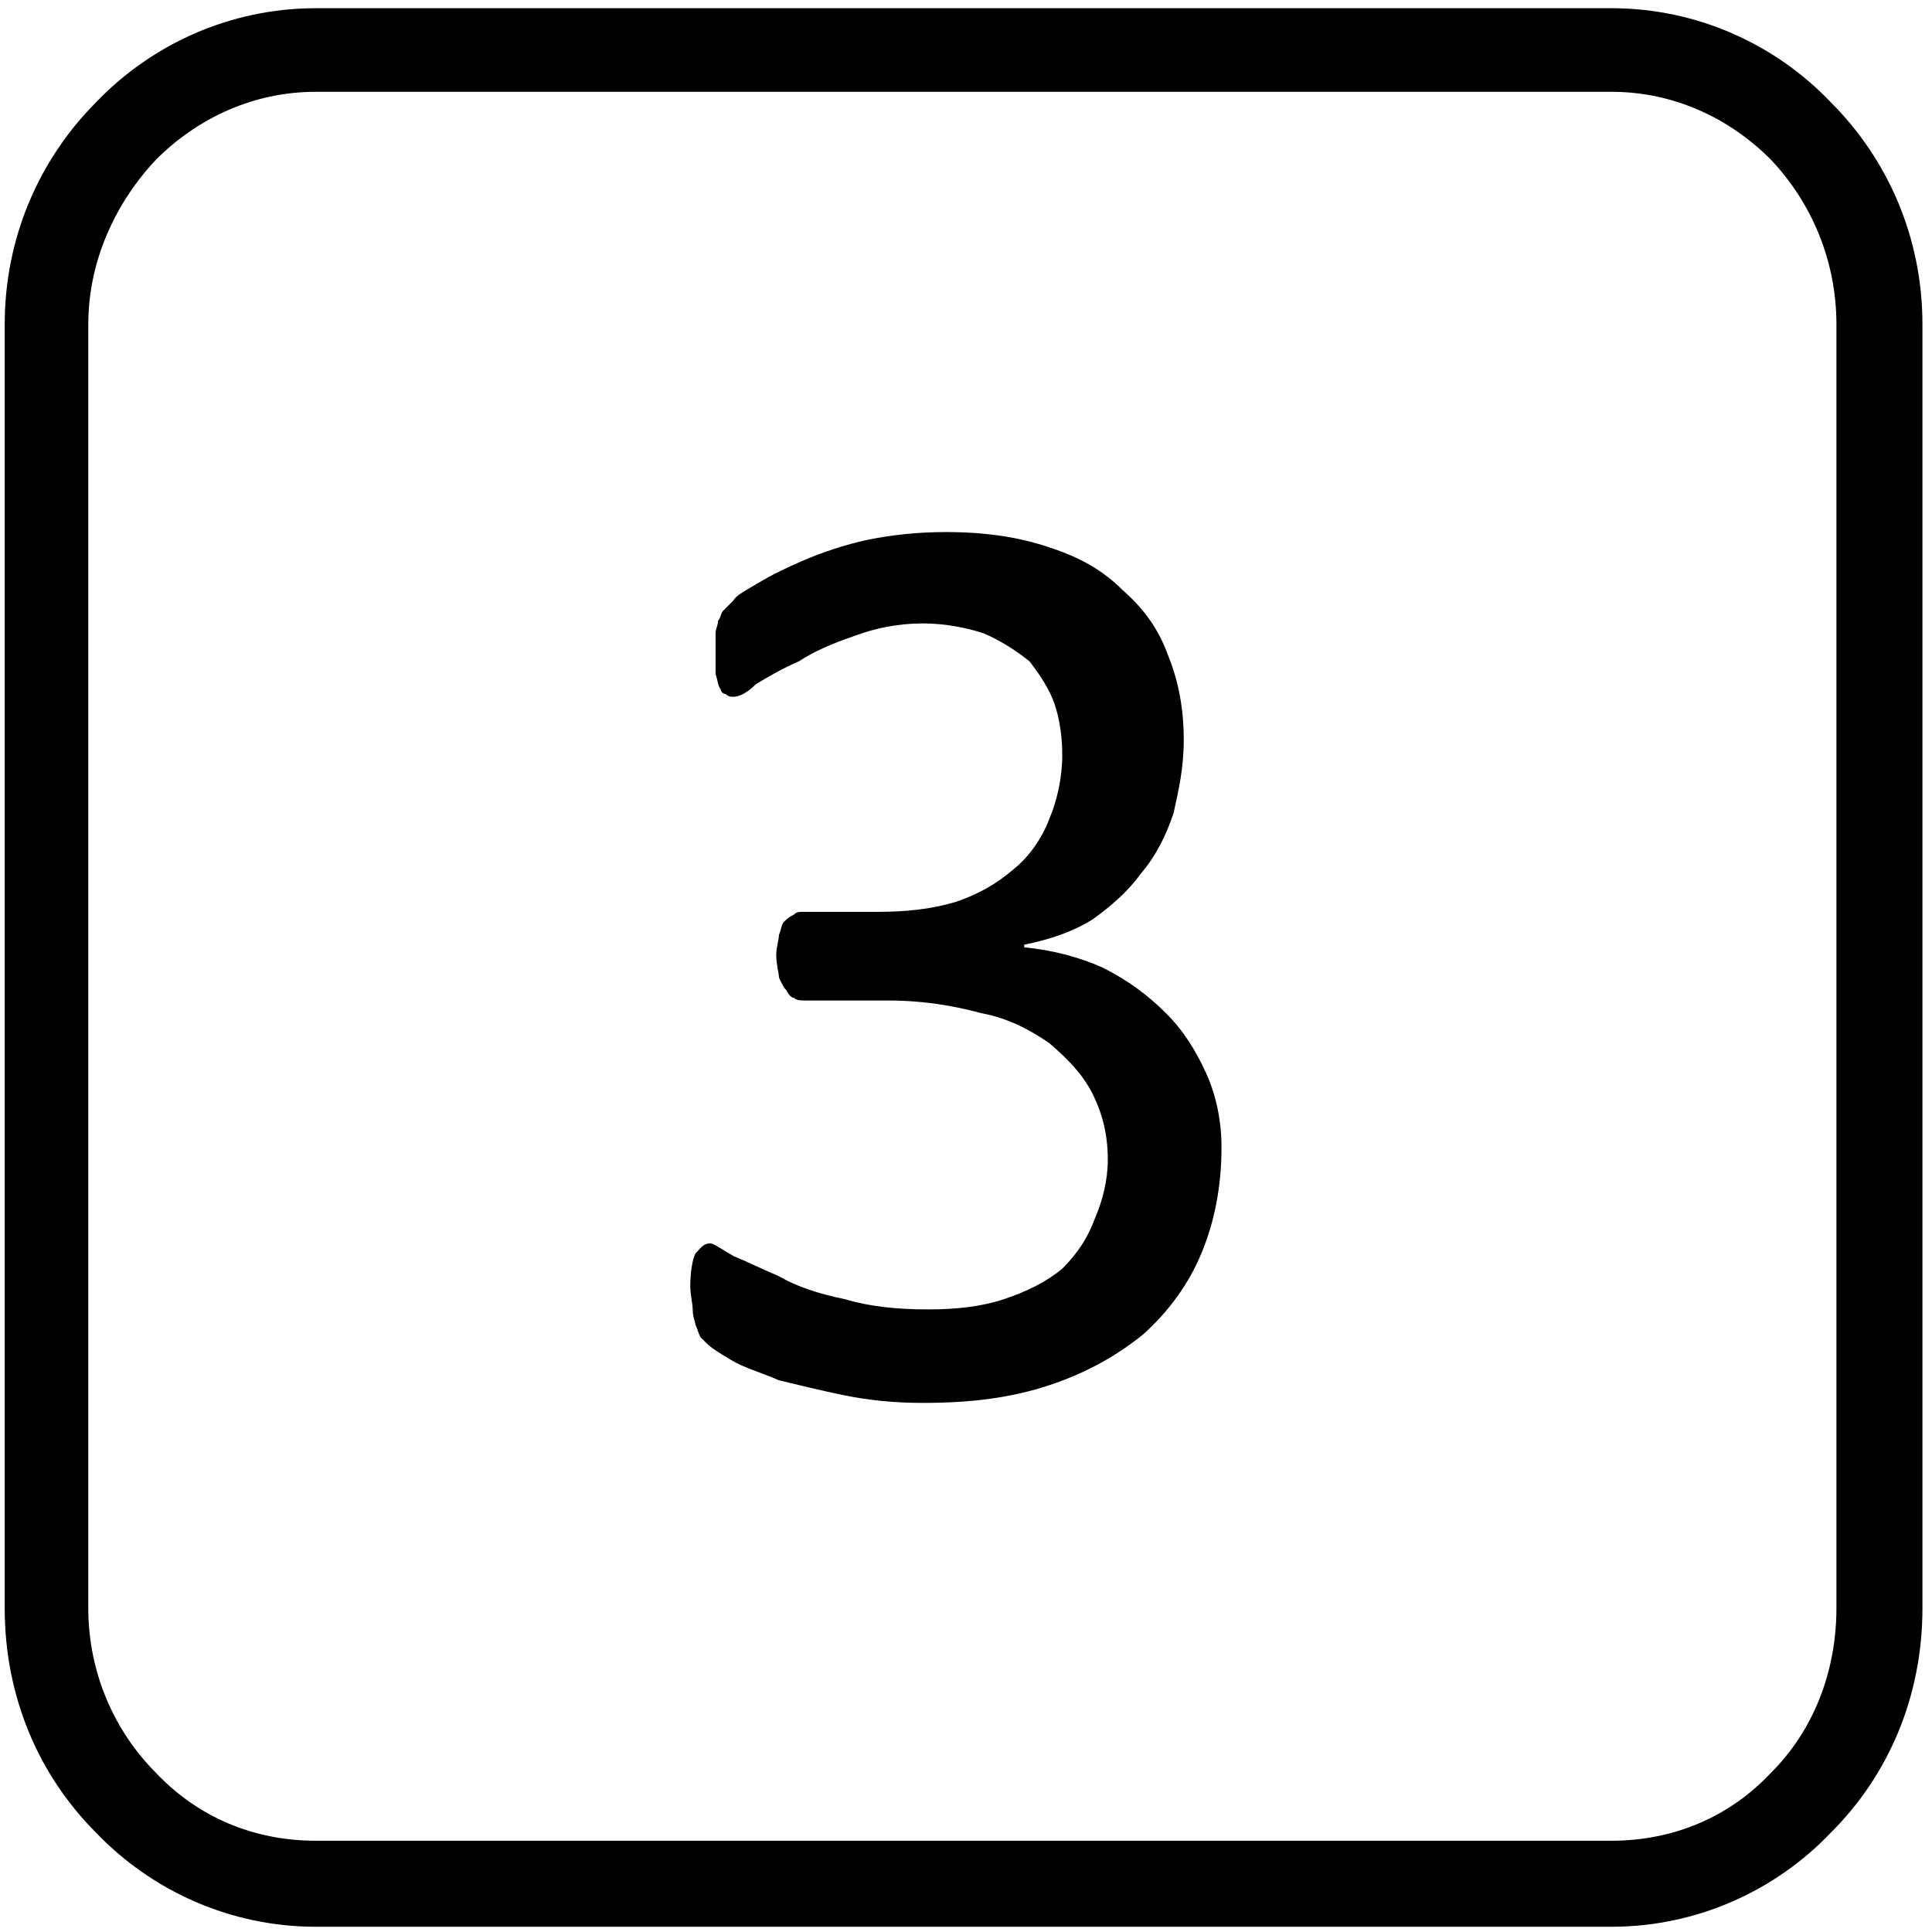
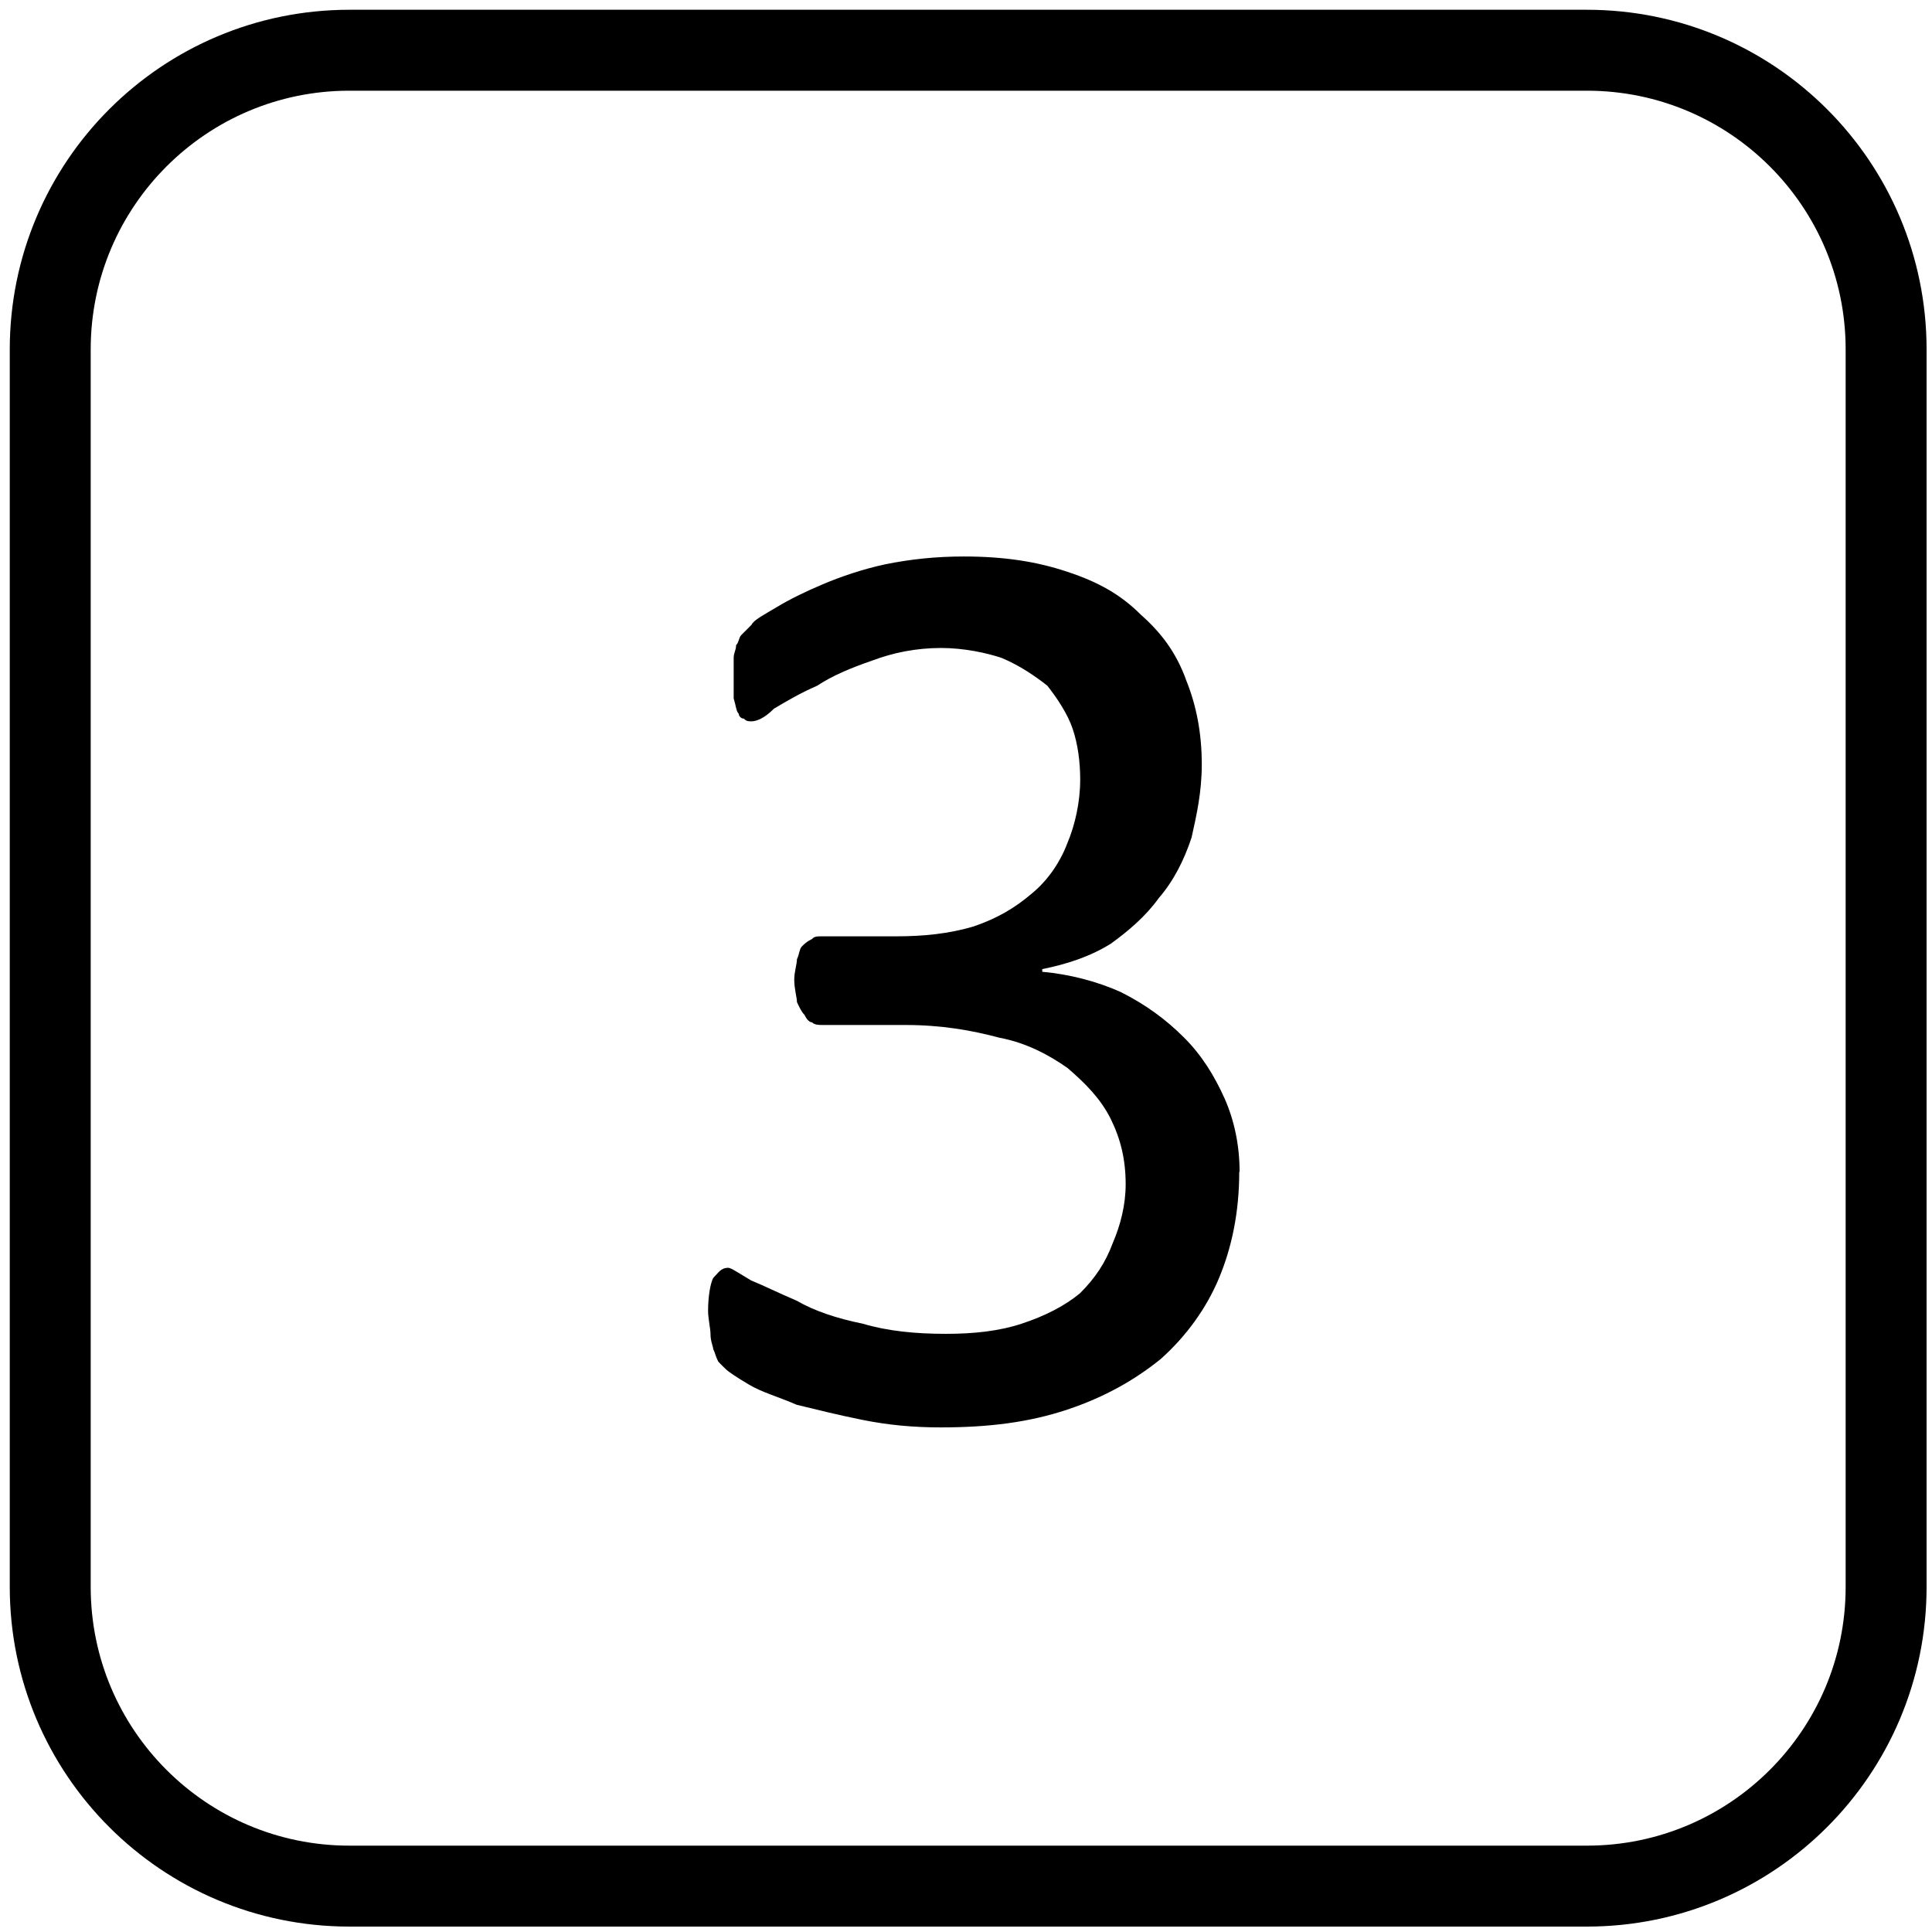
- <svg xmlns="http://www.w3.org/2000/svg" width="28pt" height="28pt" viewBox="0 0 28 28" version="1.1">
-   <g id="surface1">
-     <path style="fill-rule:nonzero;fill:rgb(0%,0%,0%);fill-opacity:1;stroke-width:8;stroke-linecap:butt;stroke-linejoin:miter;stroke:rgb(0%,0%,0%);stroke-opacity:1;stroke-miterlimit:2;" d="M 161.014 41.999 L 673.015 41.999 C 706.04 41.999 735.976 55.948 756.963 77.989 C 779.016 100.031 792.013 129.952 792.013 162.962 L 792.013 670.026 C 792.013 703.993 779.016 734.021 756.963 755.956 C 735.976 777.998 706.04 791.947 673.015 791.947 L 161.014 791.947 C 127.989 791.947 98.053 777.998 76.959 755.956 C 55.013 734.021 42.016 703.993 42.016 670.026 L 42.016 162.962 C 42.016 129.952 55.013 100.031 76.959 77.989 C 98.053 55.948 127.989 41.999 161.014 41.999 Z M 673.015 67.022 L 161.014 67.022 C 135.02 67.022 112.009 77.989 94.963 95.026 C 78.025 113.022 67.052 136.98 67.052 162.962 L 67.052 670.026 C 67.052 696.966 78.025 721.03 94.963 737.961 C 112.009 755.956 135.02 765.966 161.014 765.966 L 673.015 765.966 C 699.009 765.966 722.02 755.956 738.959 737.961 C 756.004 721.03 766.018 696.966 766.018 670.026 L 766.018 162.962 C 766.018 136.98 756.004 113.022 738.959 95.026 C 722.02 77.989 699.009 67.022 673.015 67.022 Z M 673.015 67.022 " transform="matrix(0.0366668,0,0,0.0366848,-1.32576,-1.27509)" />
-     <path style=" stroke:none;fill-rule:nonzero;fill:rgb(0%,0%,0%);fill-opacity:1;" d="M 17.703 16.629 C 17.703 17.215 17.594 17.727 17.41 18.168 C 17.227 18.609 16.934 19.012 16.566 19.34 C 16.199 19.637 15.762 19.891 15.211 20.074 C 14.66 20.258 14.074 20.332 13.379 20.332 C 12.973 20.332 12.609 20.297 12.242 20.223 C 11.875 20.148 11.582 20.074 11.289 20.004 C 11.031 19.891 10.773 19.82 10.59 19.707 C 10.406 19.598 10.297 19.523 10.262 19.488 C 10.223 19.453 10.188 19.414 10.152 19.379 C 10.113 19.305 10.113 19.27 10.078 19.195 C 10.078 19.16 10.039 19.086 10.039 18.977 C 10.039 18.902 10.004 18.754 10.004 18.645 C 10.004 18.426 10.039 18.242 10.078 18.168 C 10.152 18.094 10.188 18.02 10.297 18.02 C 10.336 18.02 10.445 18.094 10.629 18.203 C 10.812 18.277 11.031 18.387 11.289 18.496 C 11.543 18.645 11.875 18.754 12.242 18.828 C 12.609 18.938 13.012 18.977 13.449 18.977 C 13.855 18.977 14.223 18.938 14.551 18.828 C 14.883 18.719 15.176 18.57 15.395 18.387 C 15.613 18.168 15.762 17.949 15.871 17.652 C 15.98 17.398 16.055 17.105 16.055 16.809 C 16.055 16.445 15.98 16.148 15.836 15.855 C 15.688 15.562 15.469 15.344 15.211 15.121 C 14.953 14.941 14.625 14.758 14.223 14.684 C 13.816 14.574 13.379 14.5 12.863 14.5 L 11.656 14.5 C 11.617 14.5 11.543 14.5 11.508 14.461 C 11.473 14.461 11.434 14.426 11.398 14.352 C 11.359 14.316 11.324 14.242 11.289 14.168 C 11.289 14.098 11.25 13.984 11.25 13.84 C 11.25 13.73 11.289 13.617 11.289 13.547 C 11.324 13.473 11.324 13.398 11.359 13.363 C 11.398 13.324 11.434 13.289 11.508 13.254 C 11.543 13.215 11.582 13.215 11.656 13.215 L 12.719 13.215 C 13.121 13.215 13.488 13.18 13.855 13.07 C 14.184 12.957 14.441 12.812 14.699 12.59 C 14.918 12.41 15.102 12.152 15.211 11.859 C 15.32 11.602 15.395 11.27 15.395 10.941 C 15.395 10.684 15.359 10.426 15.285 10.207 C 15.211 9.988 15.062 9.766 14.918 9.582 C 14.734 9.438 14.516 9.289 14.258 9.18 C 14.039 9.105 13.707 9.035 13.379 9.035 C 13.012 9.035 12.68 9.105 12.387 9.215 C 12.059 9.328 11.801 9.438 11.582 9.582 C 11.324 9.695 11.141 9.805 10.957 9.914 C 10.812 10.059 10.699 10.098 10.629 10.098 C 10.59 10.098 10.555 10.098 10.52 10.059 C 10.48 10.059 10.445 10.023 10.445 9.988 C 10.406 9.949 10.406 9.879 10.371 9.766 L 10.371 9.18 C 10.371 9.105 10.406 9.07 10.406 8.996 C 10.445 8.961 10.445 8.887 10.48 8.852 C 10.52 8.812 10.555 8.777 10.629 8.703 C 10.664 8.629 10.812 8.555 10.996 8.445 C 11.176 8.336 11.398 8.227 11.656 8.117 C 11.91 8.008 12.242 7.895 12.57 7.824 C 12.938 7.75 13.305 7.711 13.707 7.711 C 14.293 7.711 14.77 7.785 15.211 7.934 C 15.652 8.078 15.98 8.262 16.273 8.555 C 16.566 8.812 16.789 9.105 16.934 9.512 C 17.082 9.879 17.156 10.281 17.156 10.723 C 17.156 11.125 17.082 11.453 17.008 11.785 C 16.898 12.113 16.75 12.41 16.531 12.664 C 16.348 12.922 16.09 13.141 15.836 13.324 C 15.539 13.508 15.211 13.617 14.844 13.691 L 14.844 13.73 C 15.246 13.766 15.652 13.875 15.98 14.023 C 16.348 14.207 16.641 14.426 16.898 14.684 C 17.156 14.941 17.336 15.234 17.484 15.562 C 17.633 15.895 17.703 16.262 17.703 16.629 Z M 17.703 16.629 " />
-   </g>
+ <svg xmlns="http://www.w3.org/2000/svg" width="28pt" height="28pt" viewBox="0 0 28 28" version="1.1" id="svg14">
+   <defs id="defs18" />
+   <rect style="opacity:1;fill:none;stroke:#000000;stroke-width:1.173;stroke-linejoin:round;stroke-miterlimit:4;stroke-dasharray:none;stroke-opacity:1;paint-order:markers fill stroke" id="rect308" width="26.607" height="26.607" x="0.728" y="0.728" ry="4.336" rx="4.336" />
+   <path style="fill:#000000;fill-opacity:1;fill-rule:nonzero;stroke:none" d="m 17.96,16.984 c 0,0.586 -0.109,1.098 -0.293,1.539 -0.184,0.441 -0.477,0.844 -0.844,1.172 -0.367,0.297 -0.805,0.551 -1.355,0.734 -0.551,0.184 -1.137,0.258 -1.832,0.258 -0.406,0 -0.77,-0.035 -1.137,-0.109 -0.367,-0.074 -0.66,-0.148 -0.953,-0.219 -0.258,-0.113 -0.516,-0.184 -0.699,-0.297 -0.184,-0.109 -0.293,-0.184 -0.328,-0.219 -0.039,-0.035 -0.074,-0.074 -0.109,-0.109 -0.039,-0.074 -0.039,-0.109 -0.074,-0.184 0,-0.035 -0.039,-0.109 -0.039,-0.219 0,-0.074 -0.035,-0.223 -0.035,-0.332 0,-0.219 0.035,-0.402 0.074,-0.477 0.074,-0.074 0.109,-0.148 0.219,-0.148 0.039,0 0.148,0.074 0.332,0.184 0.184,0.074 0.402,0.184 0.66,0.293 0.254,0.148 0.586,0.258 0.953,0.332 0.367,0.109 0.77,0.148 1.207,0.148 0.406,0 0.773,-0.039 1.102,-0.148 0.332,-0.109 0.625,-0.258 0.844,-0.441 0.219,-0.219 0.367,-0.438 0.477,-0.734 0.109,-0.254 0.184,-0.547 0.184,-0.844 0,-0.363 -0.074,-0.66 -0.219,-0.953 -0.148,-0.293 -0.367,-0.512 -0.625,-0.734 -0.258,-0.18 -0.586,-0.363 -0.988,-0.438 -0.406,-0.109 -0.844,-0.184 -1.359,-0.184 h -1.207 c -0.039,0 -0.113,0 -0.148,-0.039 -0.035,0 -0.074,-0.035 -0.109,-0.109 -0.039,-0.035 -0.074,-0.109 -0.109,-0.184 0,-0.07 -0.039,-0.184 -0.039,-0.328 0,-0.109 0.039,-0.223 0.039,-0.293 0.035,-0.074 0.035,-0.148 0.07,-0.184 0.039,-0.039 0.074,-0.074 0.148,-0.109 0.035,-0.039 0.074,-0.039 0.148,-0.039 h 1.062 c 0.402,0 0.77,-0.035 1.137,-0.145 0.328,-0.113 0.586,-0.258 0.844,-0.48 0.219,-0.18 0.402,-0.438 0.512,-0.73 0.109,-0.258 0.184,-0.59 0.184,-0.918 0,-0.258 -0.035,-0.516 -0.109,-0.734 -0.074,-0.219 -0.223,-0.441 -0.367,-0.625 -0.184,-0.145 -0.402,-0.293 -0.66,-0.402 -0.219,-0.074 -0.551,-0.145 -0.879,-0.145 -0.367,0 -0.699,0.07 -0.992,0.18 -0.328,0.113 -0.586,0.223 -0.805,0.367 -0.258,0.113 -0.441,0.223 -0.625,0.332 -0.145,0.145 -0.258,0.184 -0.328,0.184 -0.039,0 -0.074,0 -0.109,-0.039 -0.039,0 -0.074,-0.035 -0.074,-0.07 -0.039,-0.039 -0.039,-0.109 -0.074,-0.223 V 9.534 c 0,-0.074 0.035,-0.109 0.035,-0.184 0.039,-0.035 0.039,-0.109 0.074,-0.145 0.039,-0.039 0.074,-0.074 0.148,-0.148 0.035,-0.074 0.184,-0.148 0.367,-0.258 0.18,-0.109 0.402,-0.219 0.66,-0.328 0.254,-0.109 0.586,-0.223 0.914,-0.293 0.367,-0.074 0.734,-0.113 1.137,-0.113 0.586,0 1.062,0.074 1.504,0.223 0.441,0.145 0.77,0.328 1.062,0.621 0.293,0.258 0.516,0.551 0.66,0.957 0.148,0.367 0.223,0.77 0.223,1.211 0,0.402 -0.074,0.73 -0.148,1.062 -0.109,0.328 -0.258,0.625 -0.477,0.879 -0.184,0.258 -0.441,0.477 -0.695,0.66 -0.297,0.184 -0.625,0.293 -0.992,0.367 v 0.039 c 0.402,0.035 0.809,0.145 1.137,0.293 0.367,0.184 0.66,0.402 0.918,0.66 0.258,0.258 0.438,0.551 0.586,0.879 0.148,0.332 0.219,0.699 0.219,1.066 z m 0,0" id="path1171" />
</svg>
